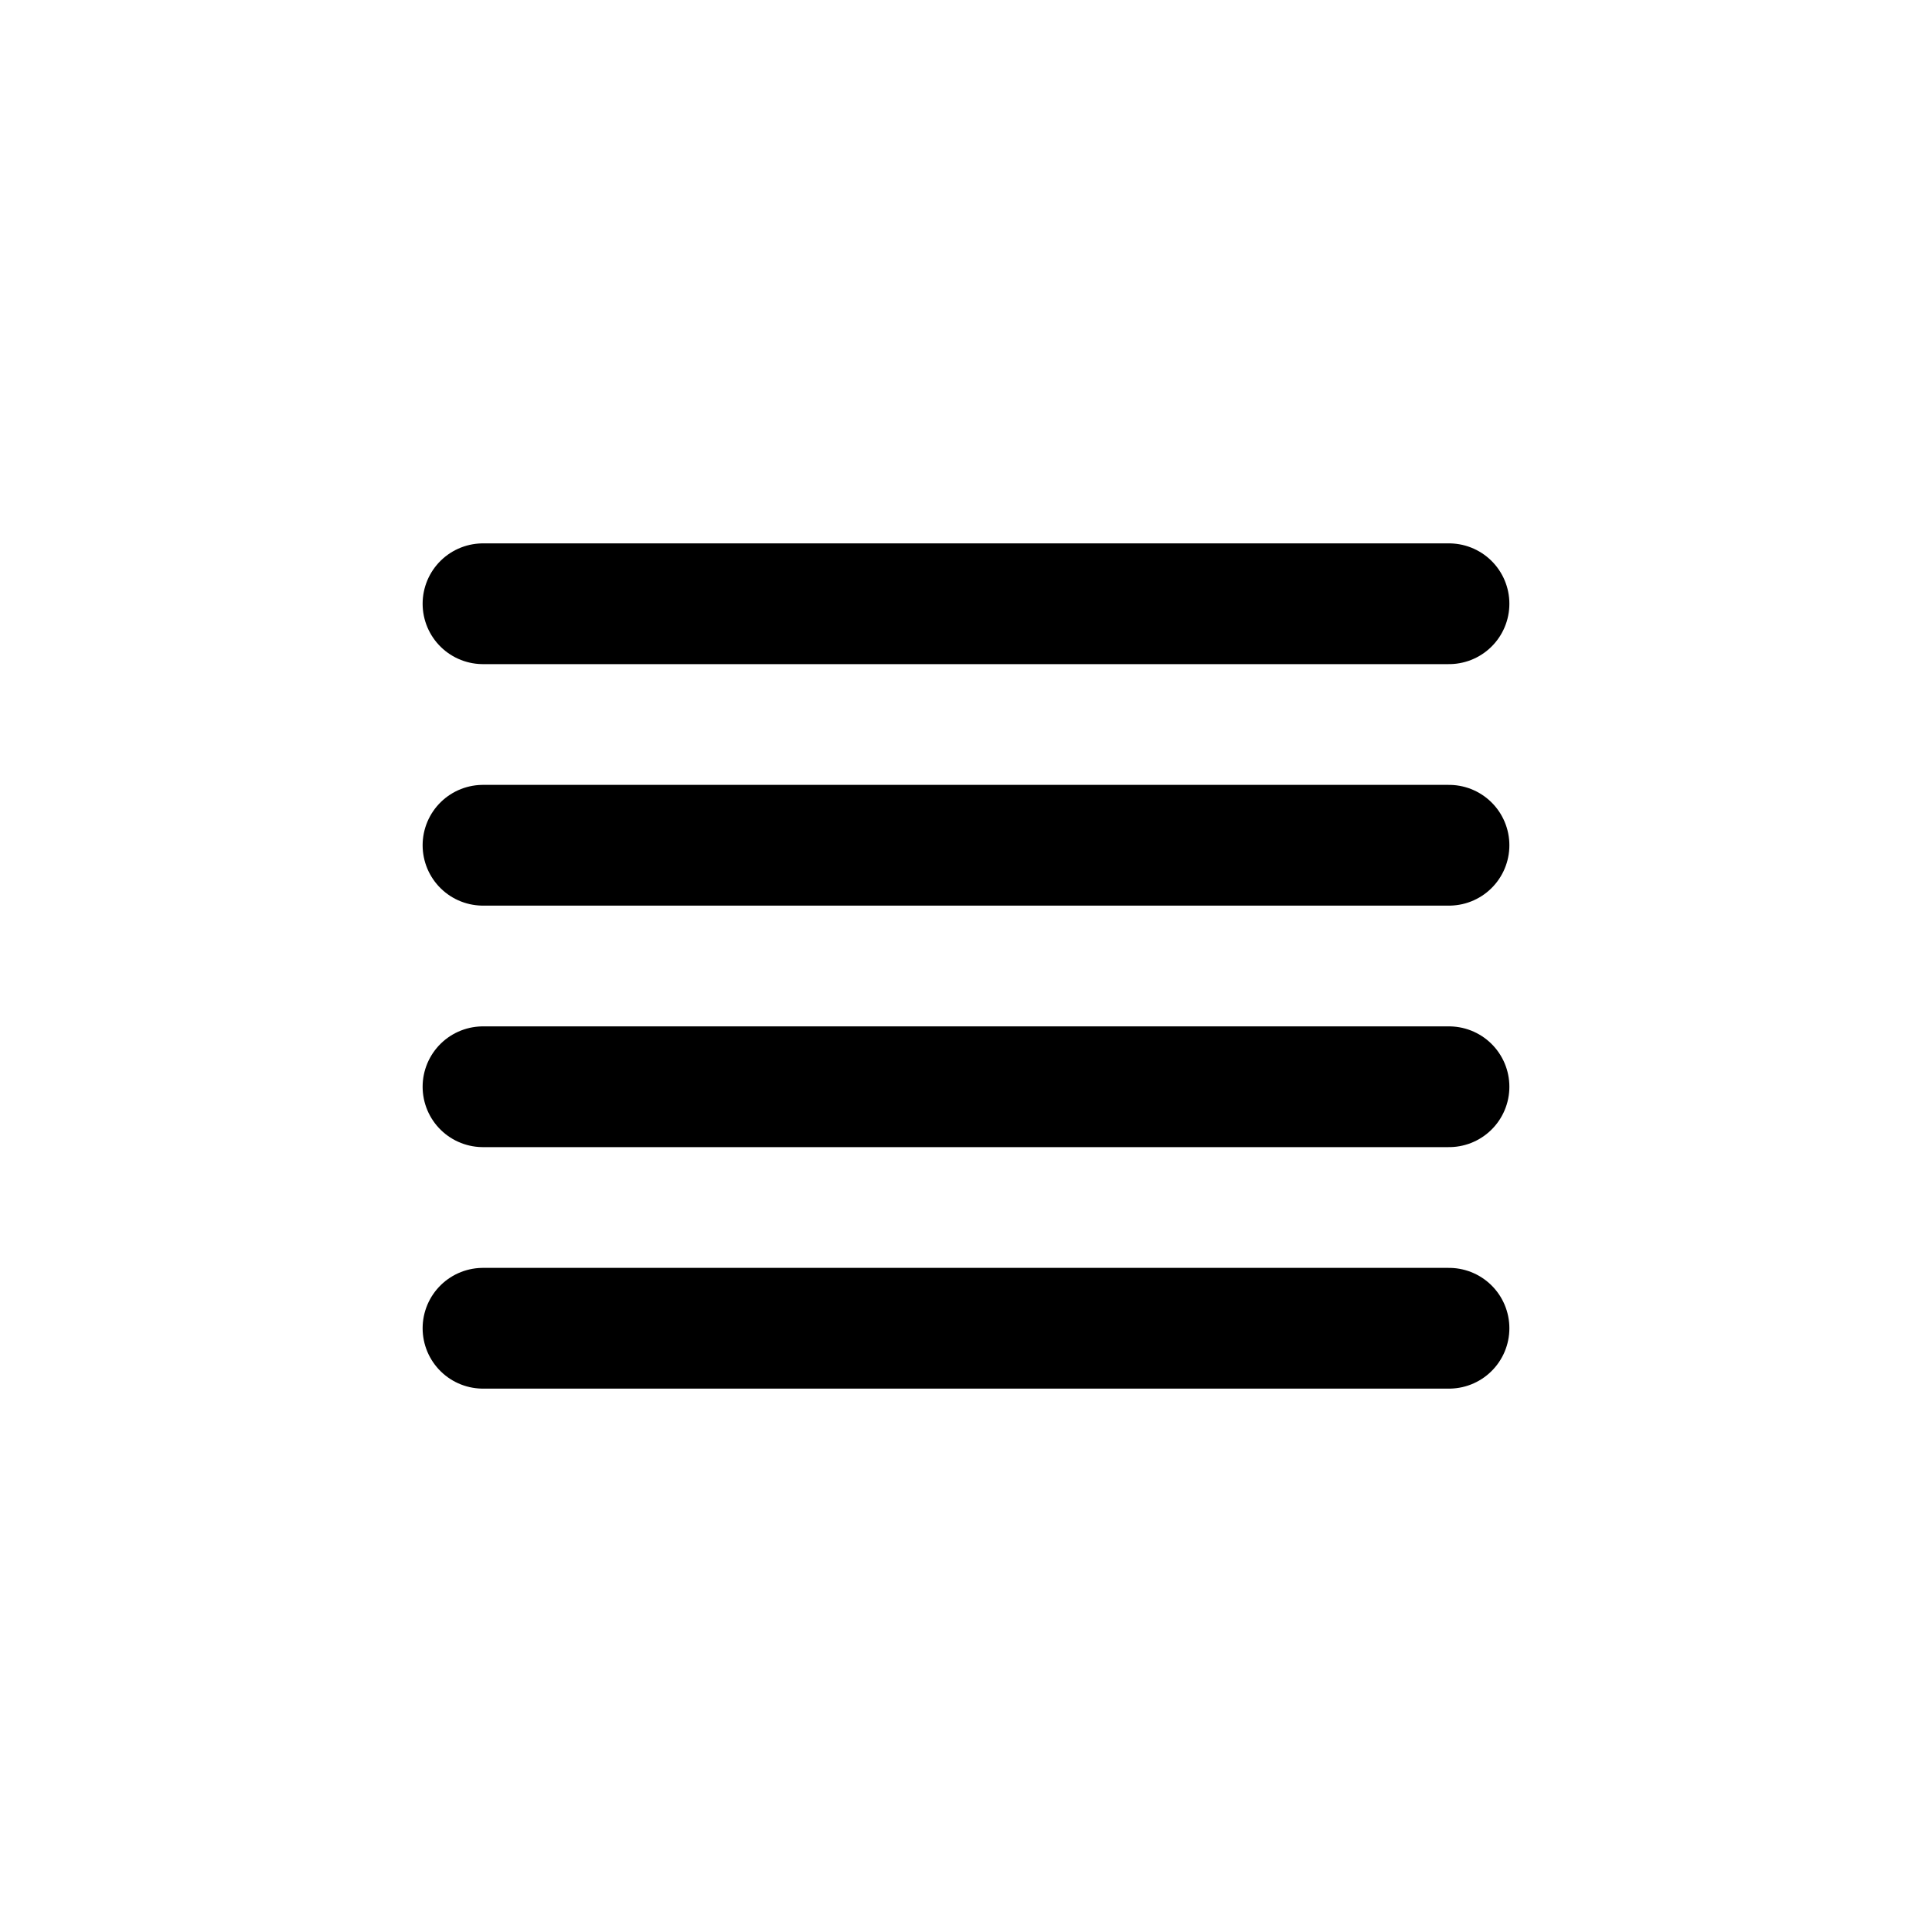
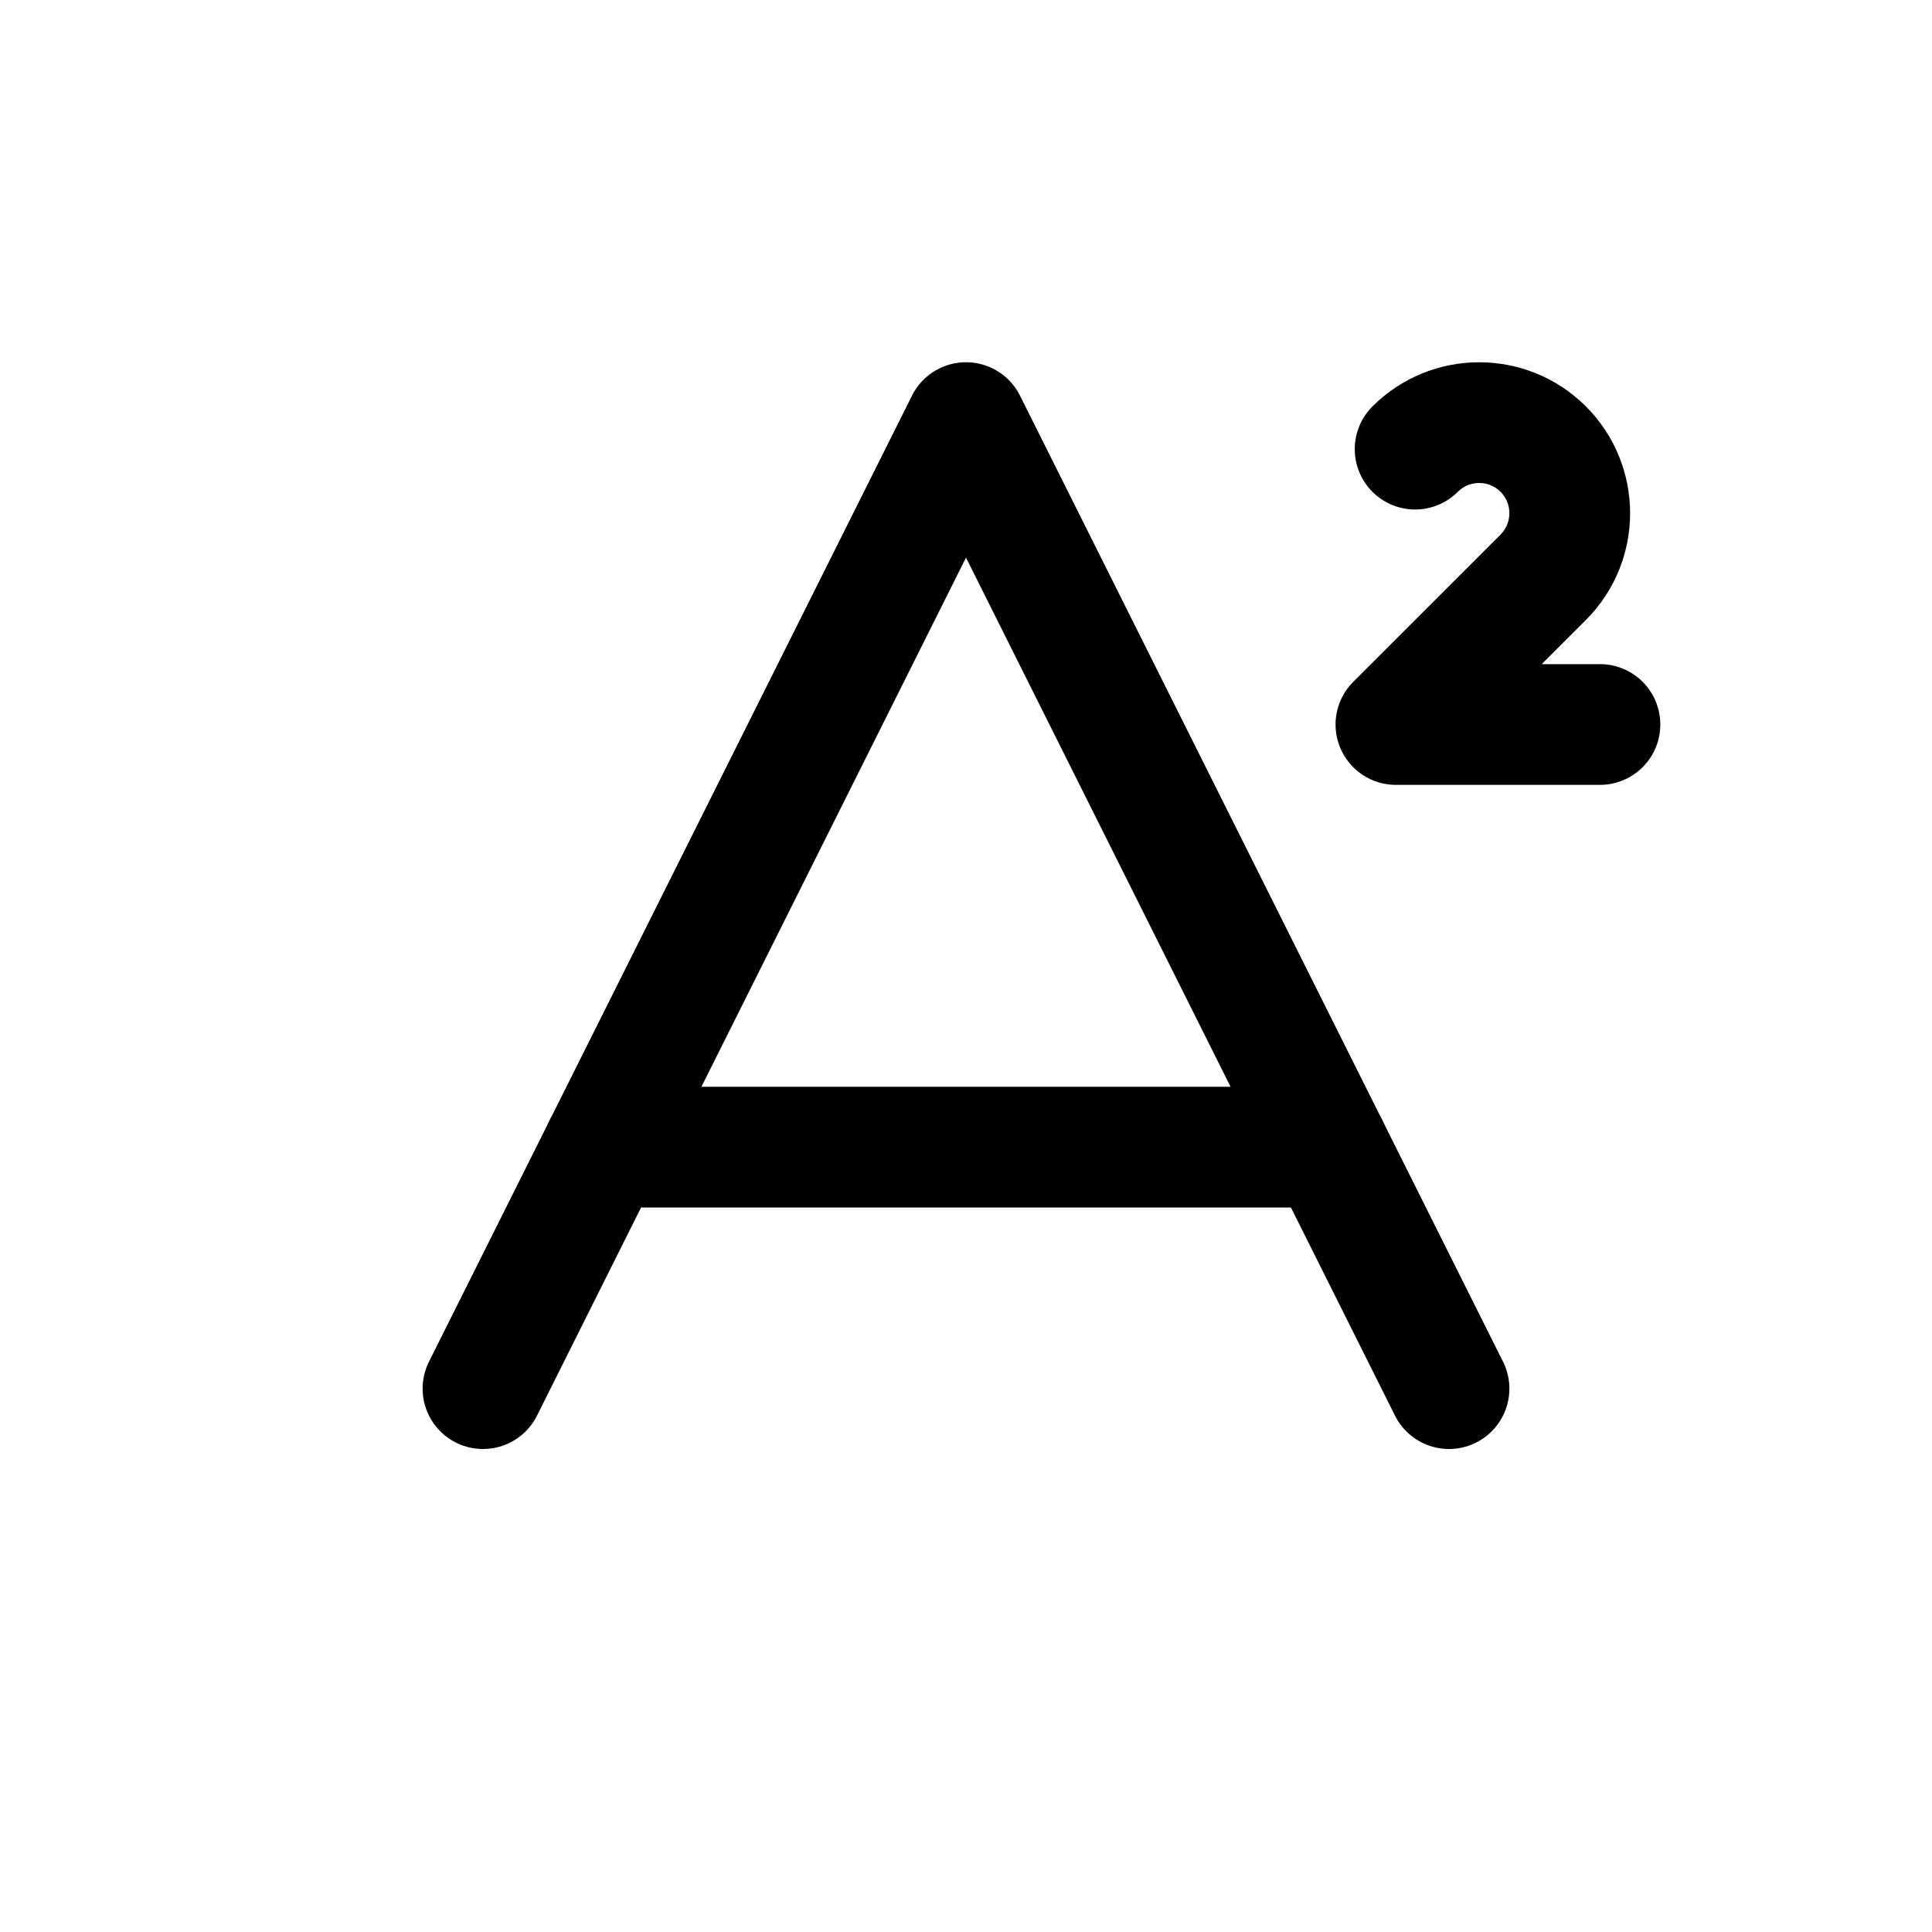
<svg xmlns="http://www.w3.org/2000/svg" width="32" height="32" viewBox="0 0 32 32" fill="none" stroke="currentColor" stroke-width="2" stroke-linecap="round" stroke-linejoin="round">
-   <path d="M8 14H24" />
-   <path d="M8 10H24" />
-   <path d="M8 18H24" />
-   <path d="M8 22H24" />
+   <path d="M8 23L16 7L24 23" />
+   <path d="M23.439 7.439C24.025 6.854 24.975 6.854 25.561 7.439C26.146 8.025 26.146 8.975 25.561 9.561L23.121 12H26.5" />
+   <path d="M10 19H22" />
</svg>
